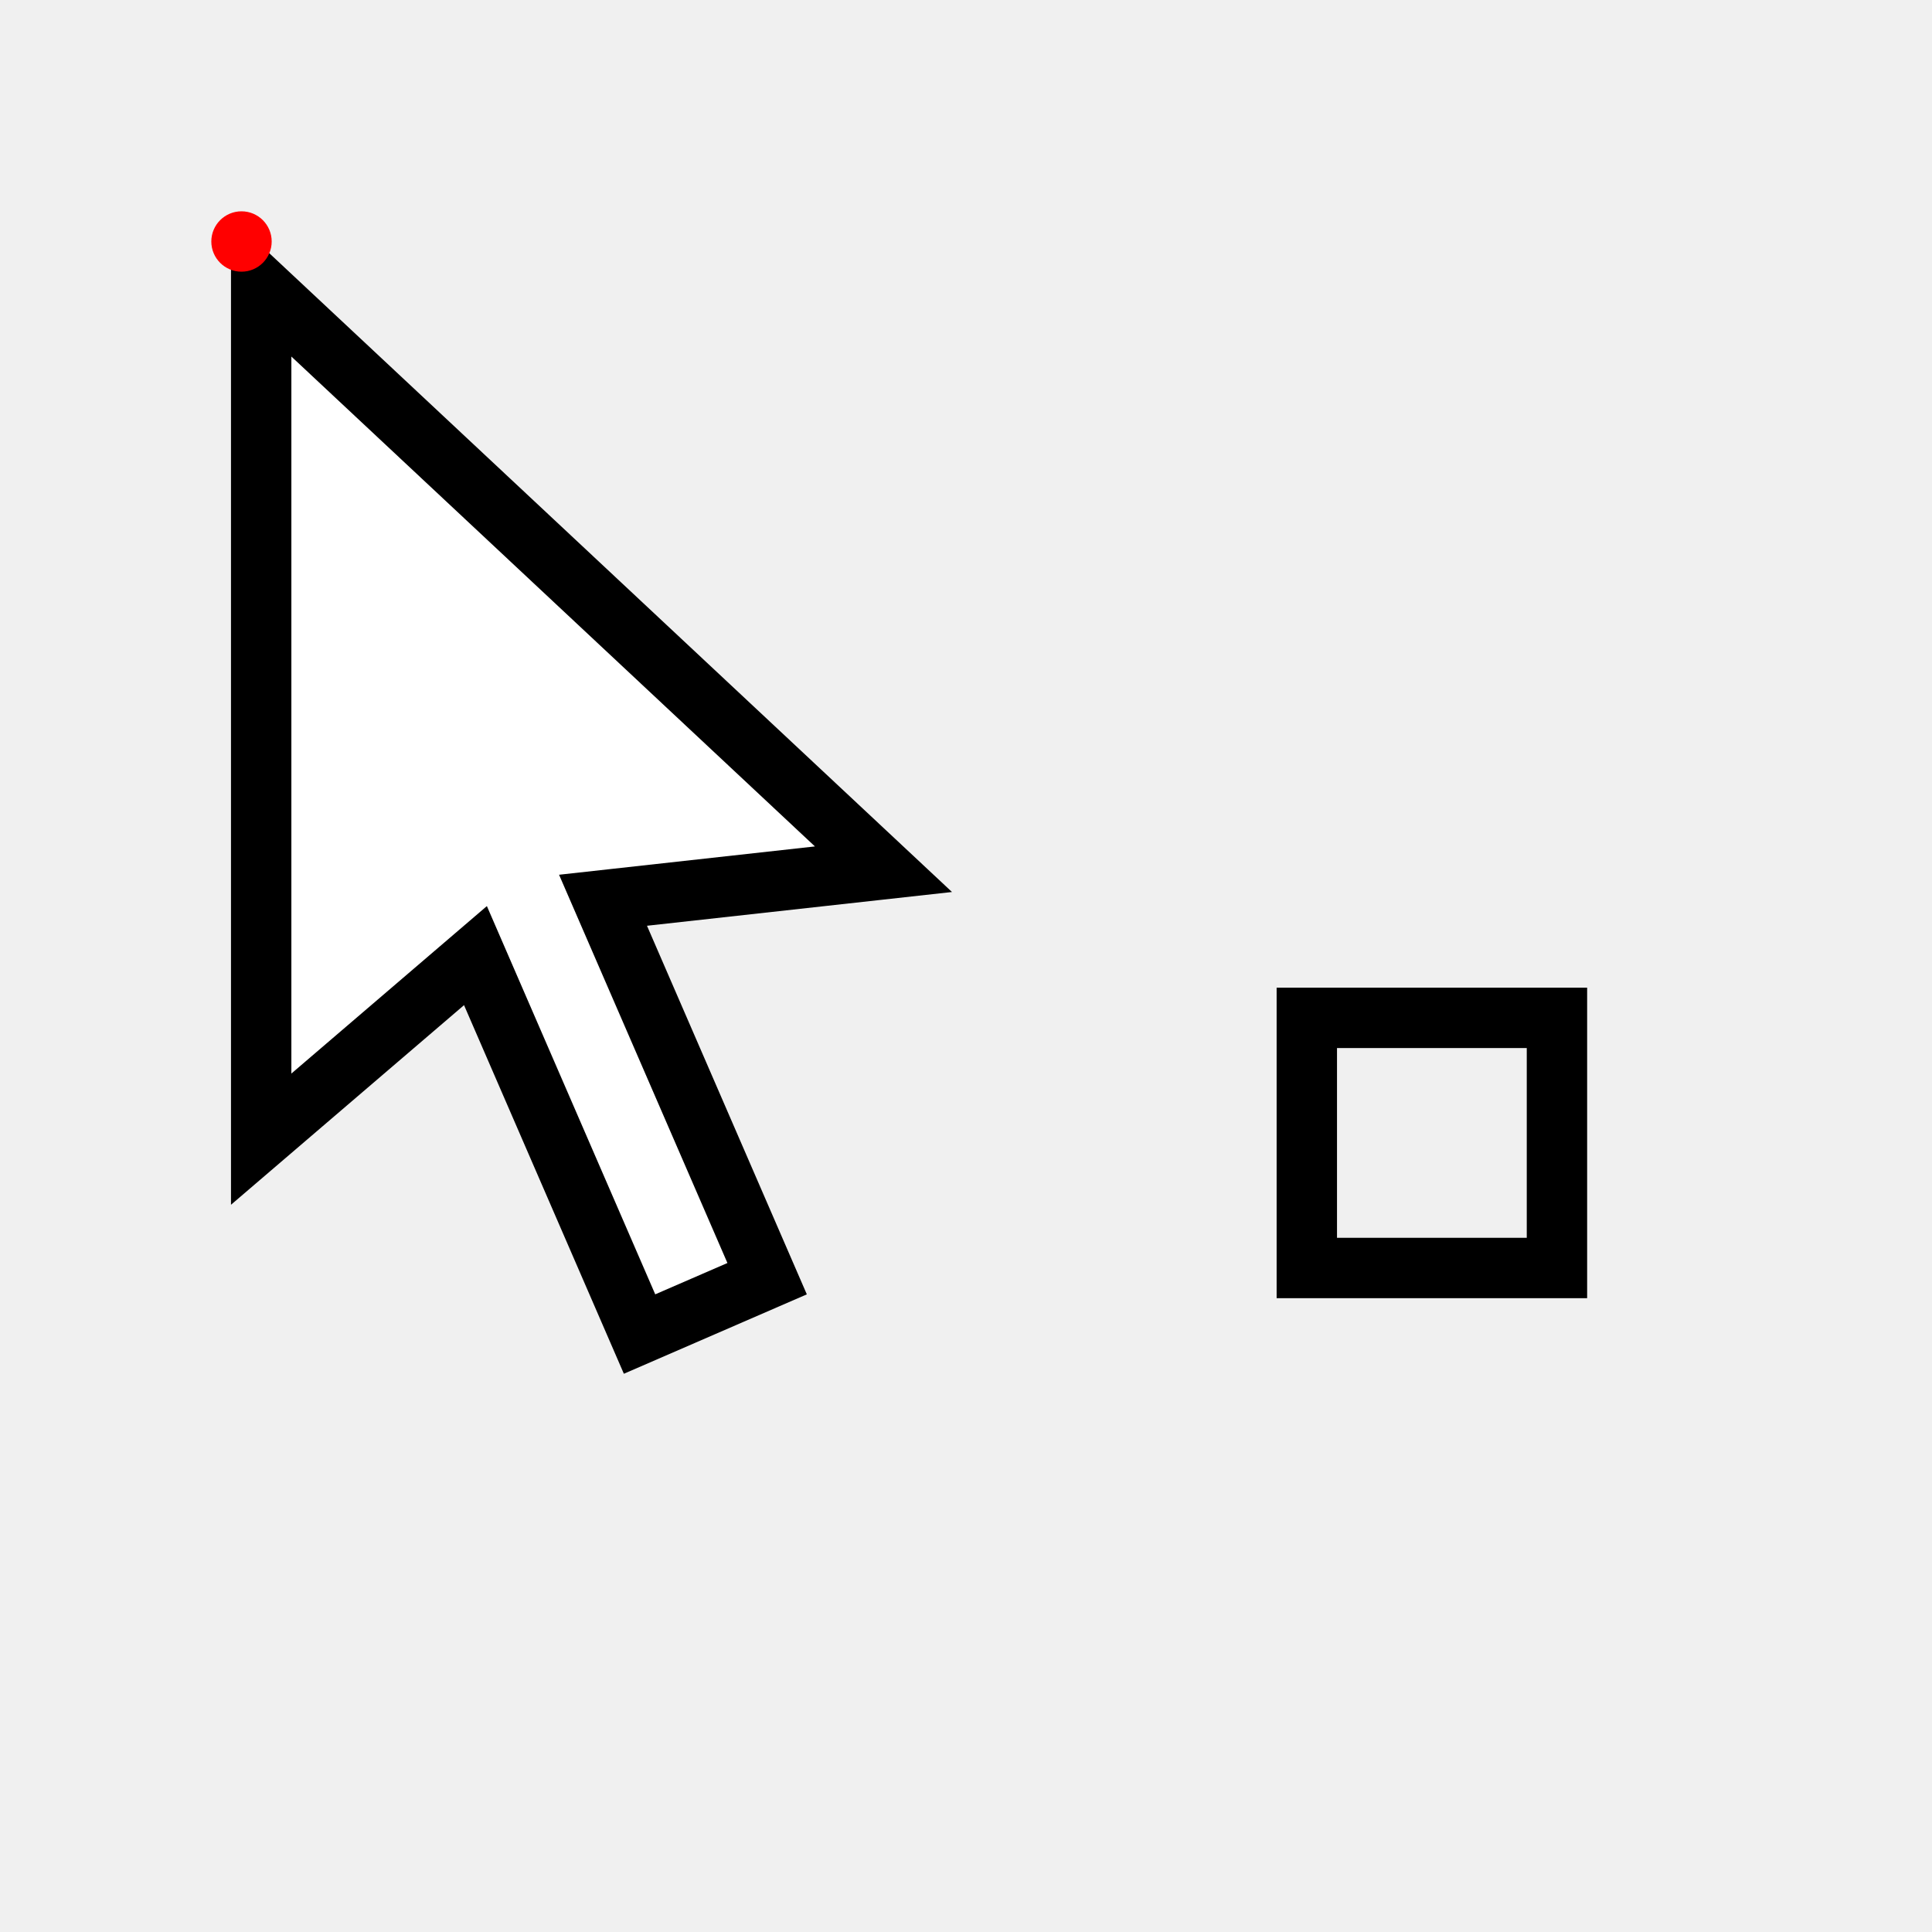
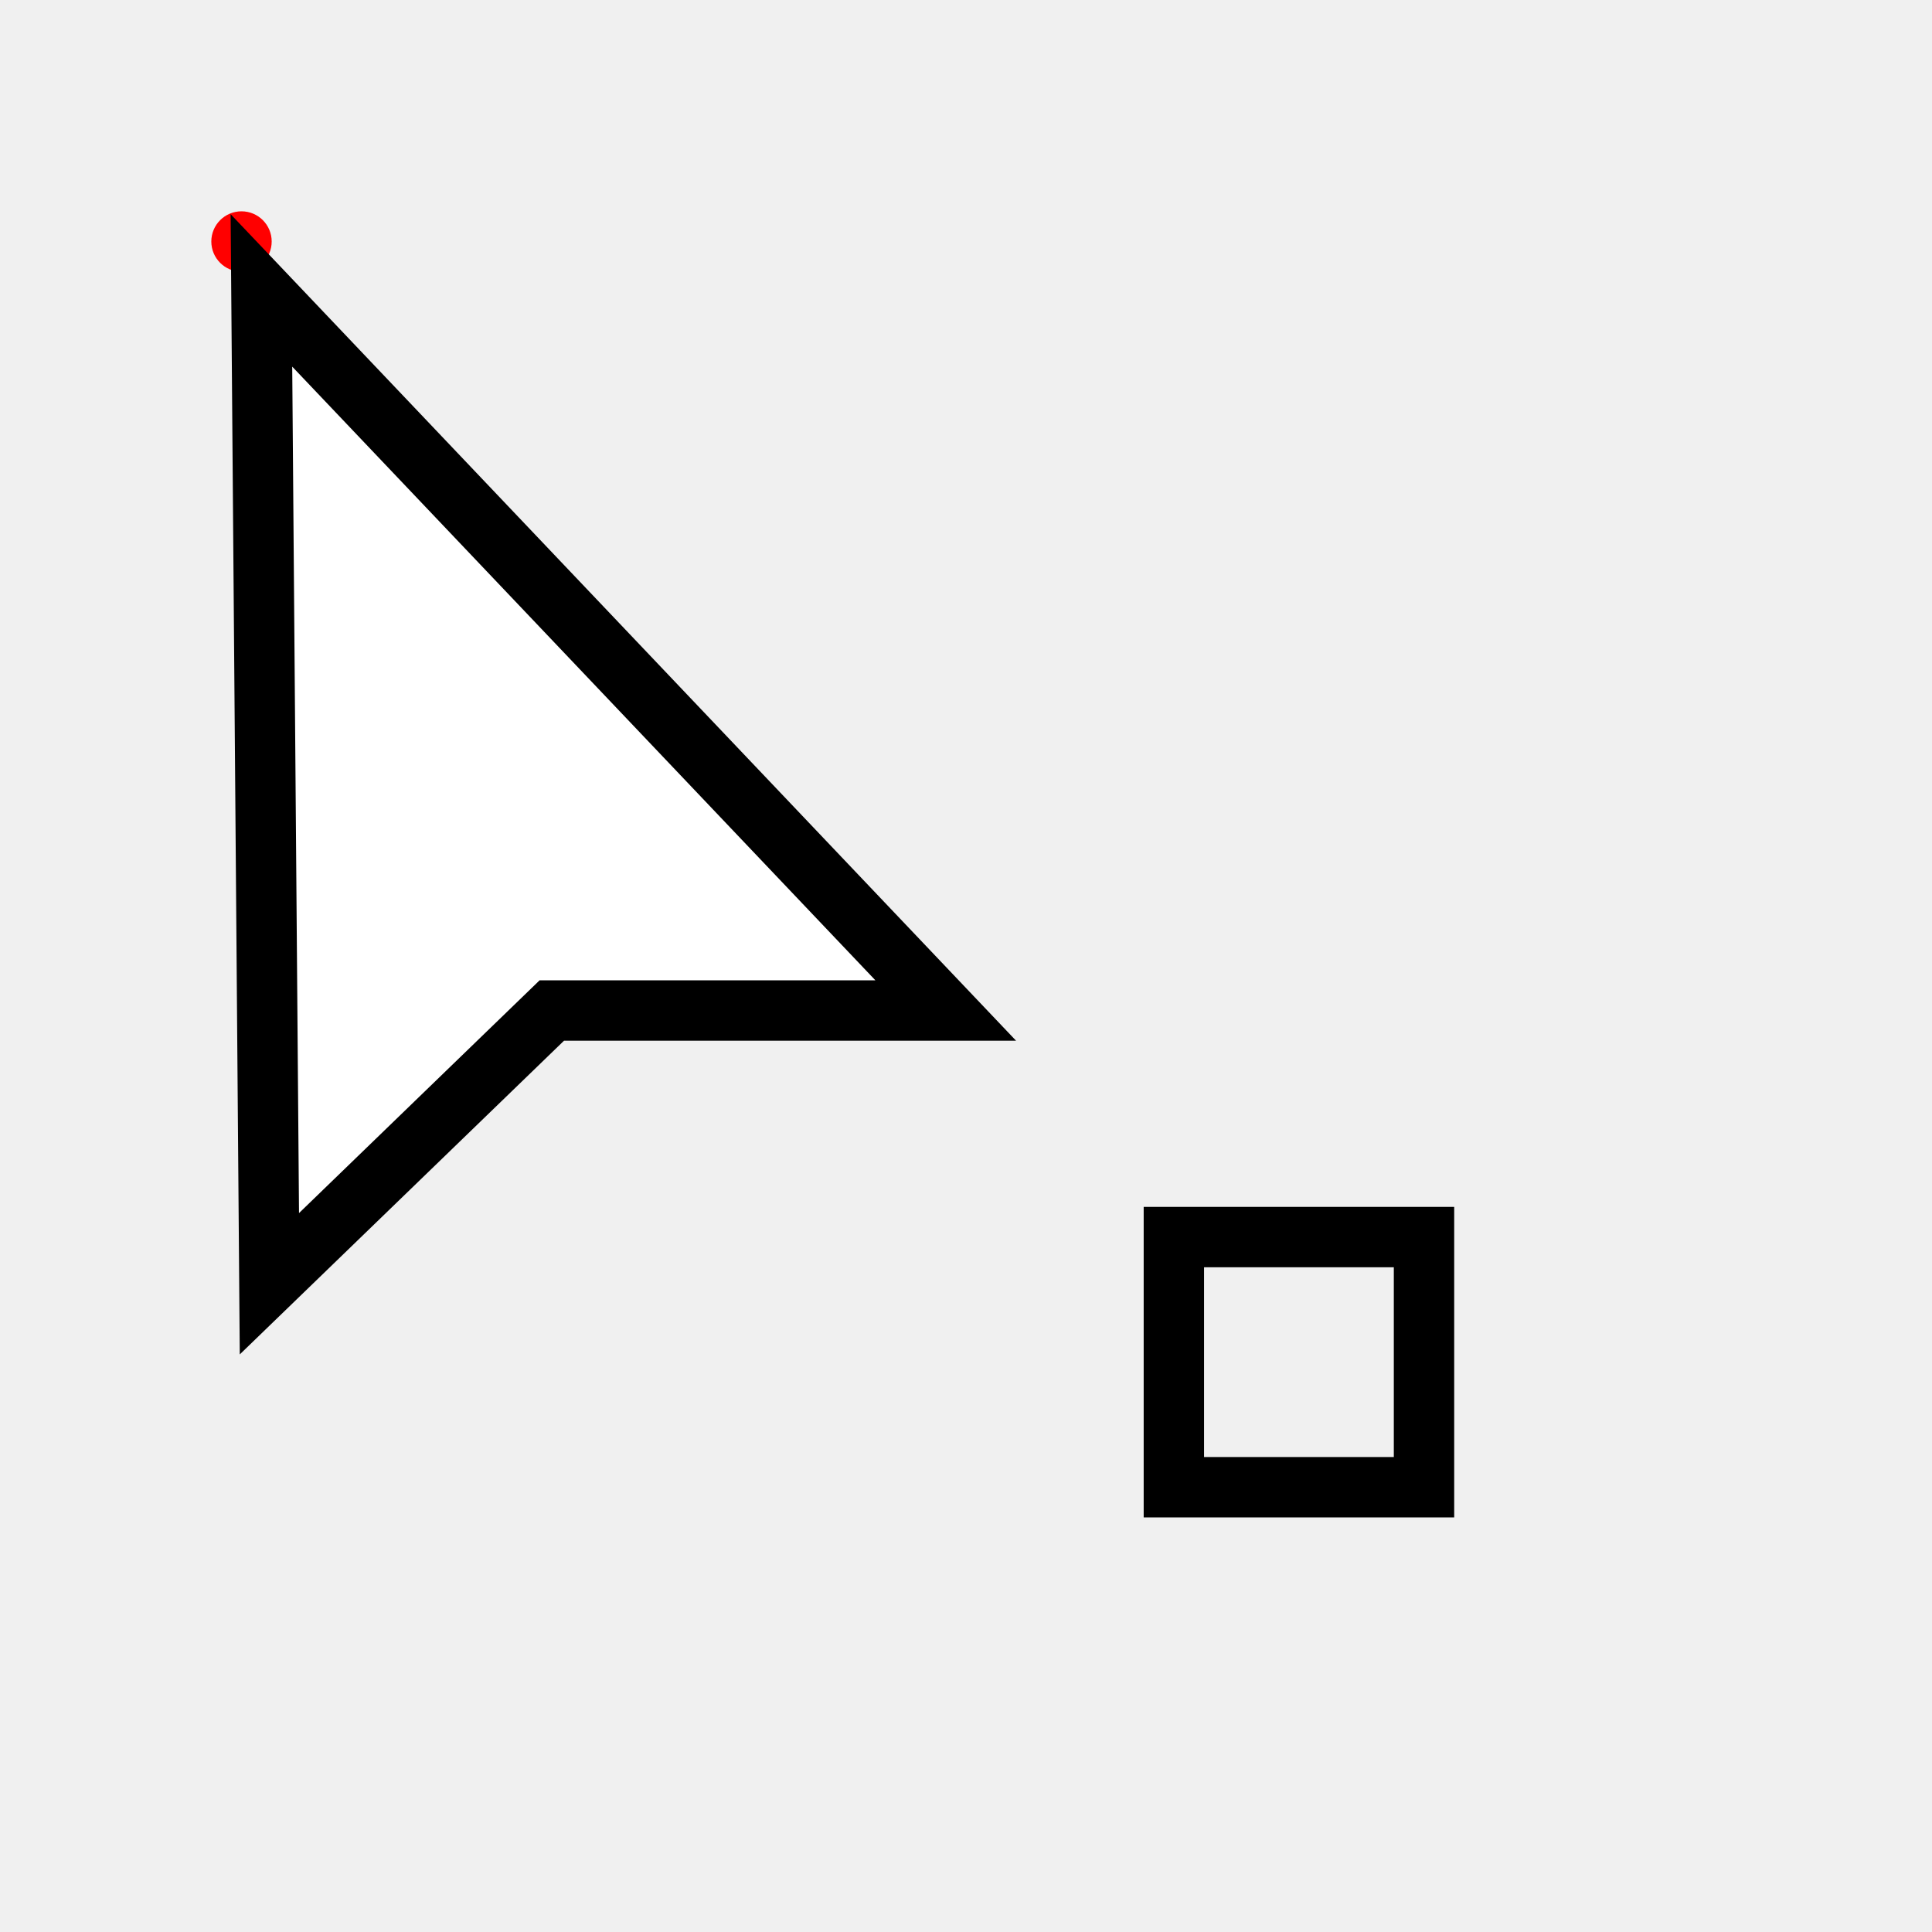
<svg xmlns="http://www.w3.org/2000/svg" width="32" height="32" viewBox="0 0 32 32">
  <g id="Layer_1" data-name="Layer 1">
-     <path id="glyph" d="M4.326 18.868 L4.326 4.753 L14.633 14.397 L9.988 14.911 L12.706 21.179 L10.593 22.096 L7.875 15.828 Z" fill="#ffffff" stroke="#000000" stroke-miterlimit="10" />
+     <path d="M19.443 20.49 L23.586 20.49 L23.586 24.633 L19.443 24.633 Z" fill="none" stroke="#000000" />
    <path id="hotspot" d="M4.5 4 C4.5 4.276 4.276 4.5 4 4.5 C3.724 4.5 3.5 4.276 3.5 4 C3.5 3.724 3.724 3.5 4 3.5 C4.276 3.5 4.5 3.724 4.5 4 Z" fill="#ff0000" />
-     <path d="M21.645 16.859 L25.788 16.859 L25.788 21.002 L21.645 21.002 Z" fill="none" stroke="#000000" />
+     <path d="M9.14 16.737 L15.664 16.737 L4.33 4.81 L4.462 21.263 Z" fill="#ffffff" stroke="#000000" stroke-miterlimit="10" />
  </g>
</svg>
